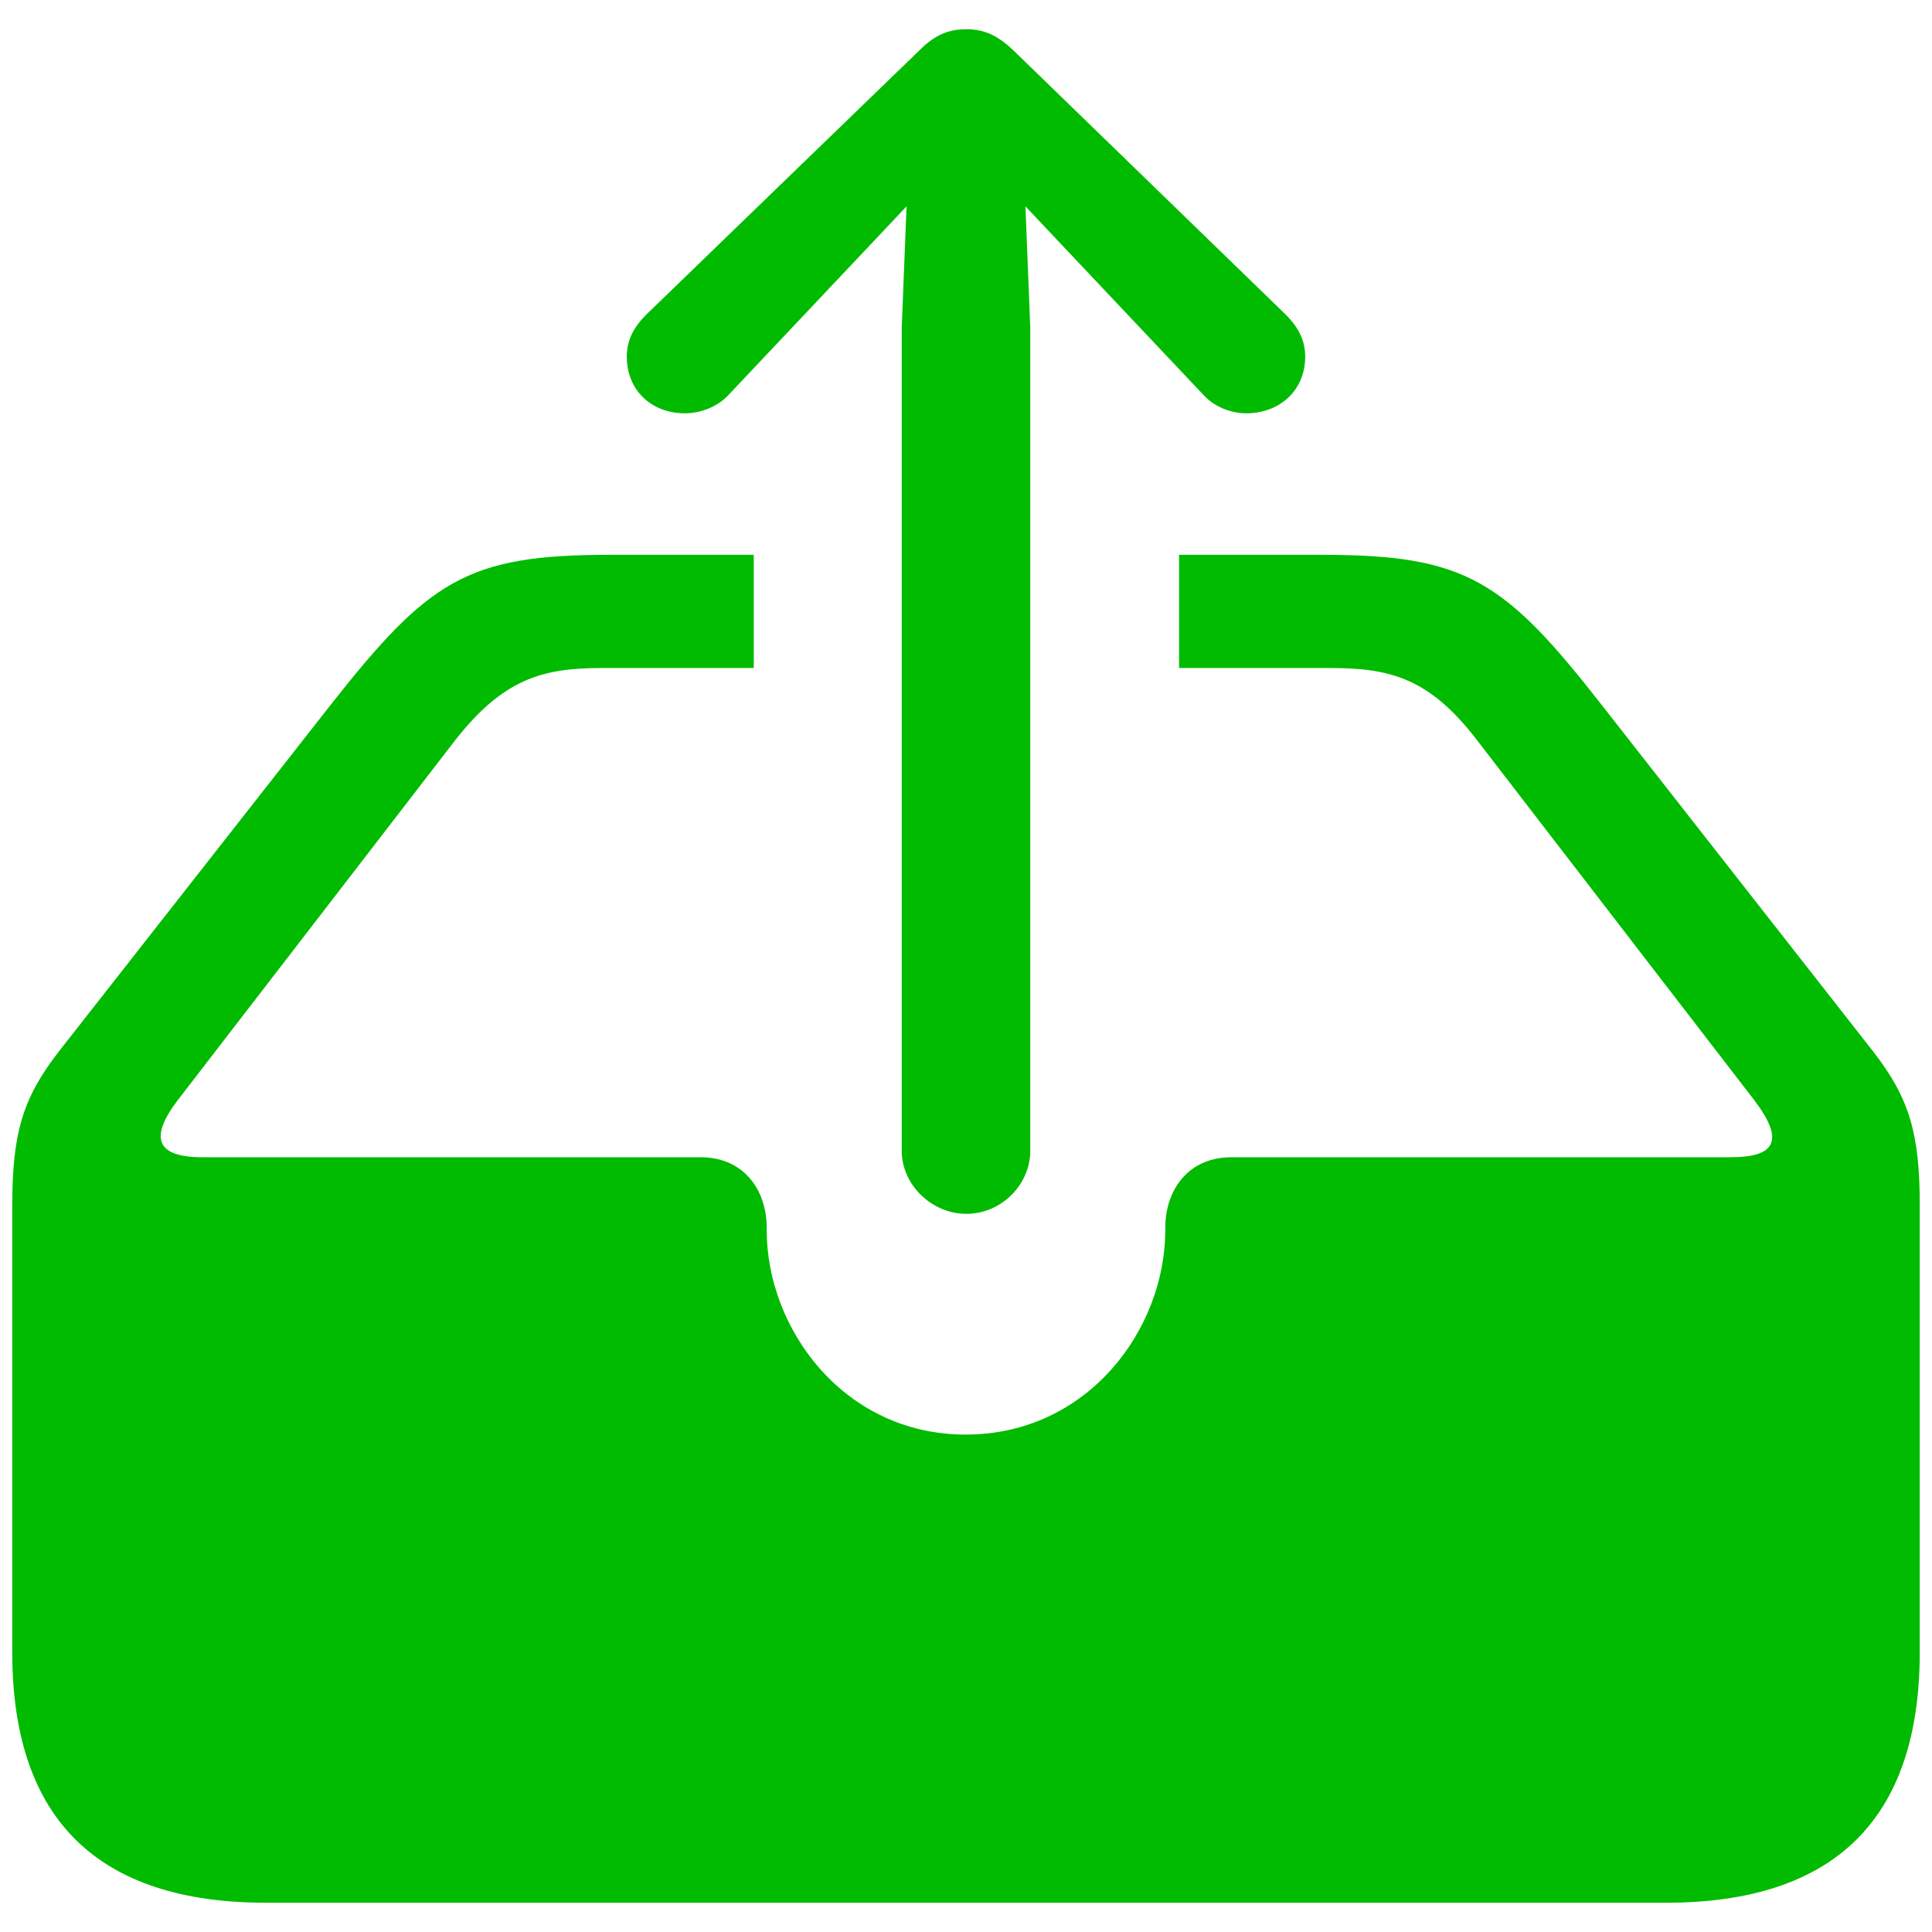
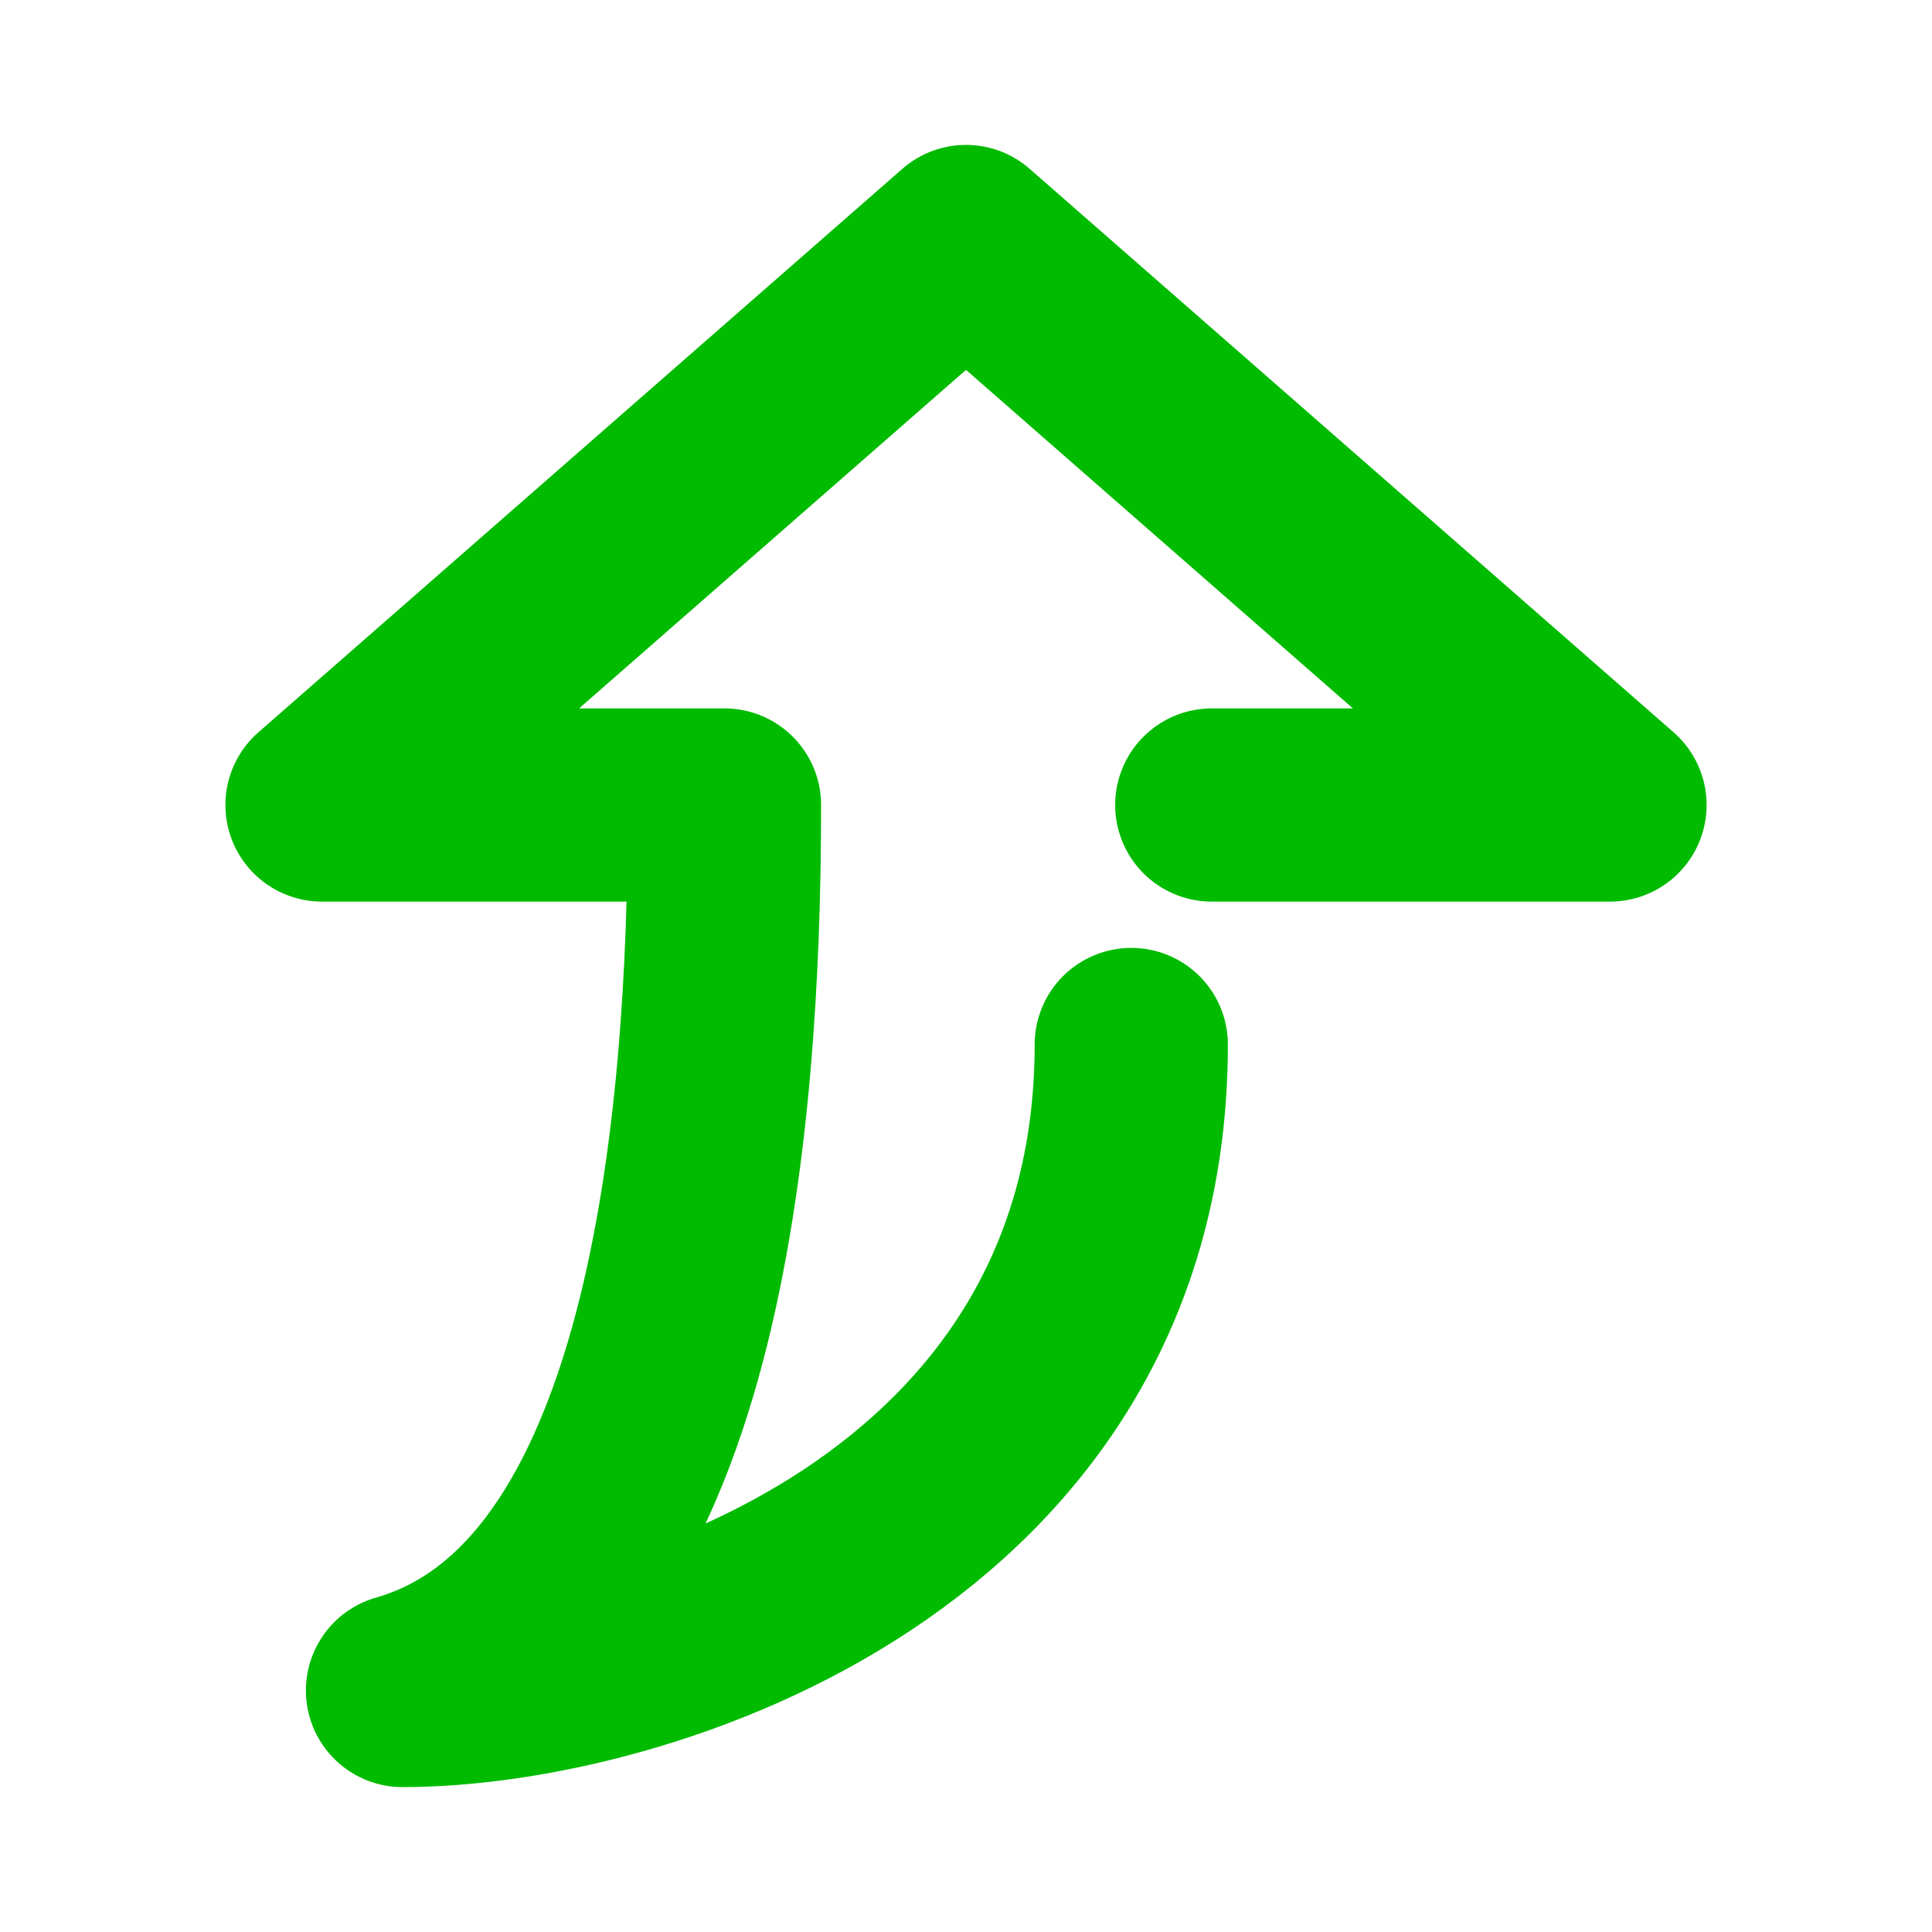
- <svg xmlns="http://www.w3.org/2000/svg" fill="#00BB00" width="800px" height="800px" viewBox="0 0 56 56">
-   <path d="M 28.012 35.184 C 29.02 35.184 29.863 34.34 29.863 33.356 L 29.863 9.496 L 29.723 5.981 L 31.293 7.645 L 34.855 11.418 C 35.184 11.793 35.676 11.98 36.121 11.98 C 37.105 11.98 37.832 11.301 37.832 10.34 C 37.832 9.848 37.621 9.473 37.27 9.121 L 29.371 1.457 C 28.879 .988 28.48 .848 28.012 .848 C 27.52 .848 27.121 .988 26.652 1.457 L 18.73 9.121 C 18.379 9.473 18.168 9.848 18.168 10.34 C 18.168 11.301 18.871 11.98 19.855 11.98 C 20.301 11.98 20.816 11.793 21.144 11.418 L 24.707 7.645 L 26.277 5.981 L 26.137 9.496 L 26.137 33.356 C 26.137 34.34 27.004 35.184 28.012 35.184 Z M 7.715 55.152 L 48.285 55.152 C 53.184 55.152 55.645 52.715 55.645 47.887 L 55.645 34.949 C 55.645 32.84 55.34 31.832 54.309 30.496 L 46.433 20.442 C 43.598 16.809 42.472 16.082 38.324 16.082 L 34.176 16.082 L 34.176 19.363 L 38.582 19.363 C 40.293 19.363 41.418 19.668 42.754 21.379 L 50.84 31.879 C 51.754 33.074 51.449 33.543 50.16 33.543 L 35.699 33.543 C 34.41 33.543 33.777 34.527 33.777 35.582 L 33.777 35.652 C 33.777 38.535 31.527 41.582 27.988 41.582 C 24.473 41.582 22.223 38.535 22.223 35.652 L 22.223 35.582 C 22.223 34.527 21.59 33.543 20.301 33.543 L 5.863 33.543 C 4.527 33.543 4.316 32.98 5.16 31.879 L 13.199 21.449 C 14.582 19.692 15.707 19.363 17.418 19.363 L 21.848 19.363 L 21.848 16.082 L 17.676 16.082 C 13.527 16.082 12.426 16.809 9.52 20.512 L 1.691 30.496 C .66 31.832 .355 32.84 .355 34.949 L .355 47.887 C .355 52.738 2.84 55.152 7.715 55.152 Z" />
+ <svg xmlns="http://www.w3.org/2000/svg" width="256px" height="256px" viewBox="0 0 24 24" fill="none">
+   <g id="SVGRepo_bgCarrier" stroke-width="0" />
+   <g id="SVGRepo_tracerCarrier" stroke-linecap="round" stroke-linejoin="round" stroke="#CCCCCC" stroke-width="2.4">
+     <path d="M15.053 10L20 10L12 3L4 10L9 10C9 14 8.5 20 5 21C8 21 14.053 19.014 14.053 12.975" stroke="#00BB00" stroke-linecap="round" stroke-linejoin="round" />
+   </g>
+   <g id="SVGRepo_iconCarrier">
+     <path d="M15.053 10L20 10L12 3L4 10L9 10C9 14 8.5 20 5 21C8 21 14.053 19.014 14.053 12.975" stroke="#00BB00" stroke-linecap="round" stroke-linejoin="round" />
+   </g>
</svg>
